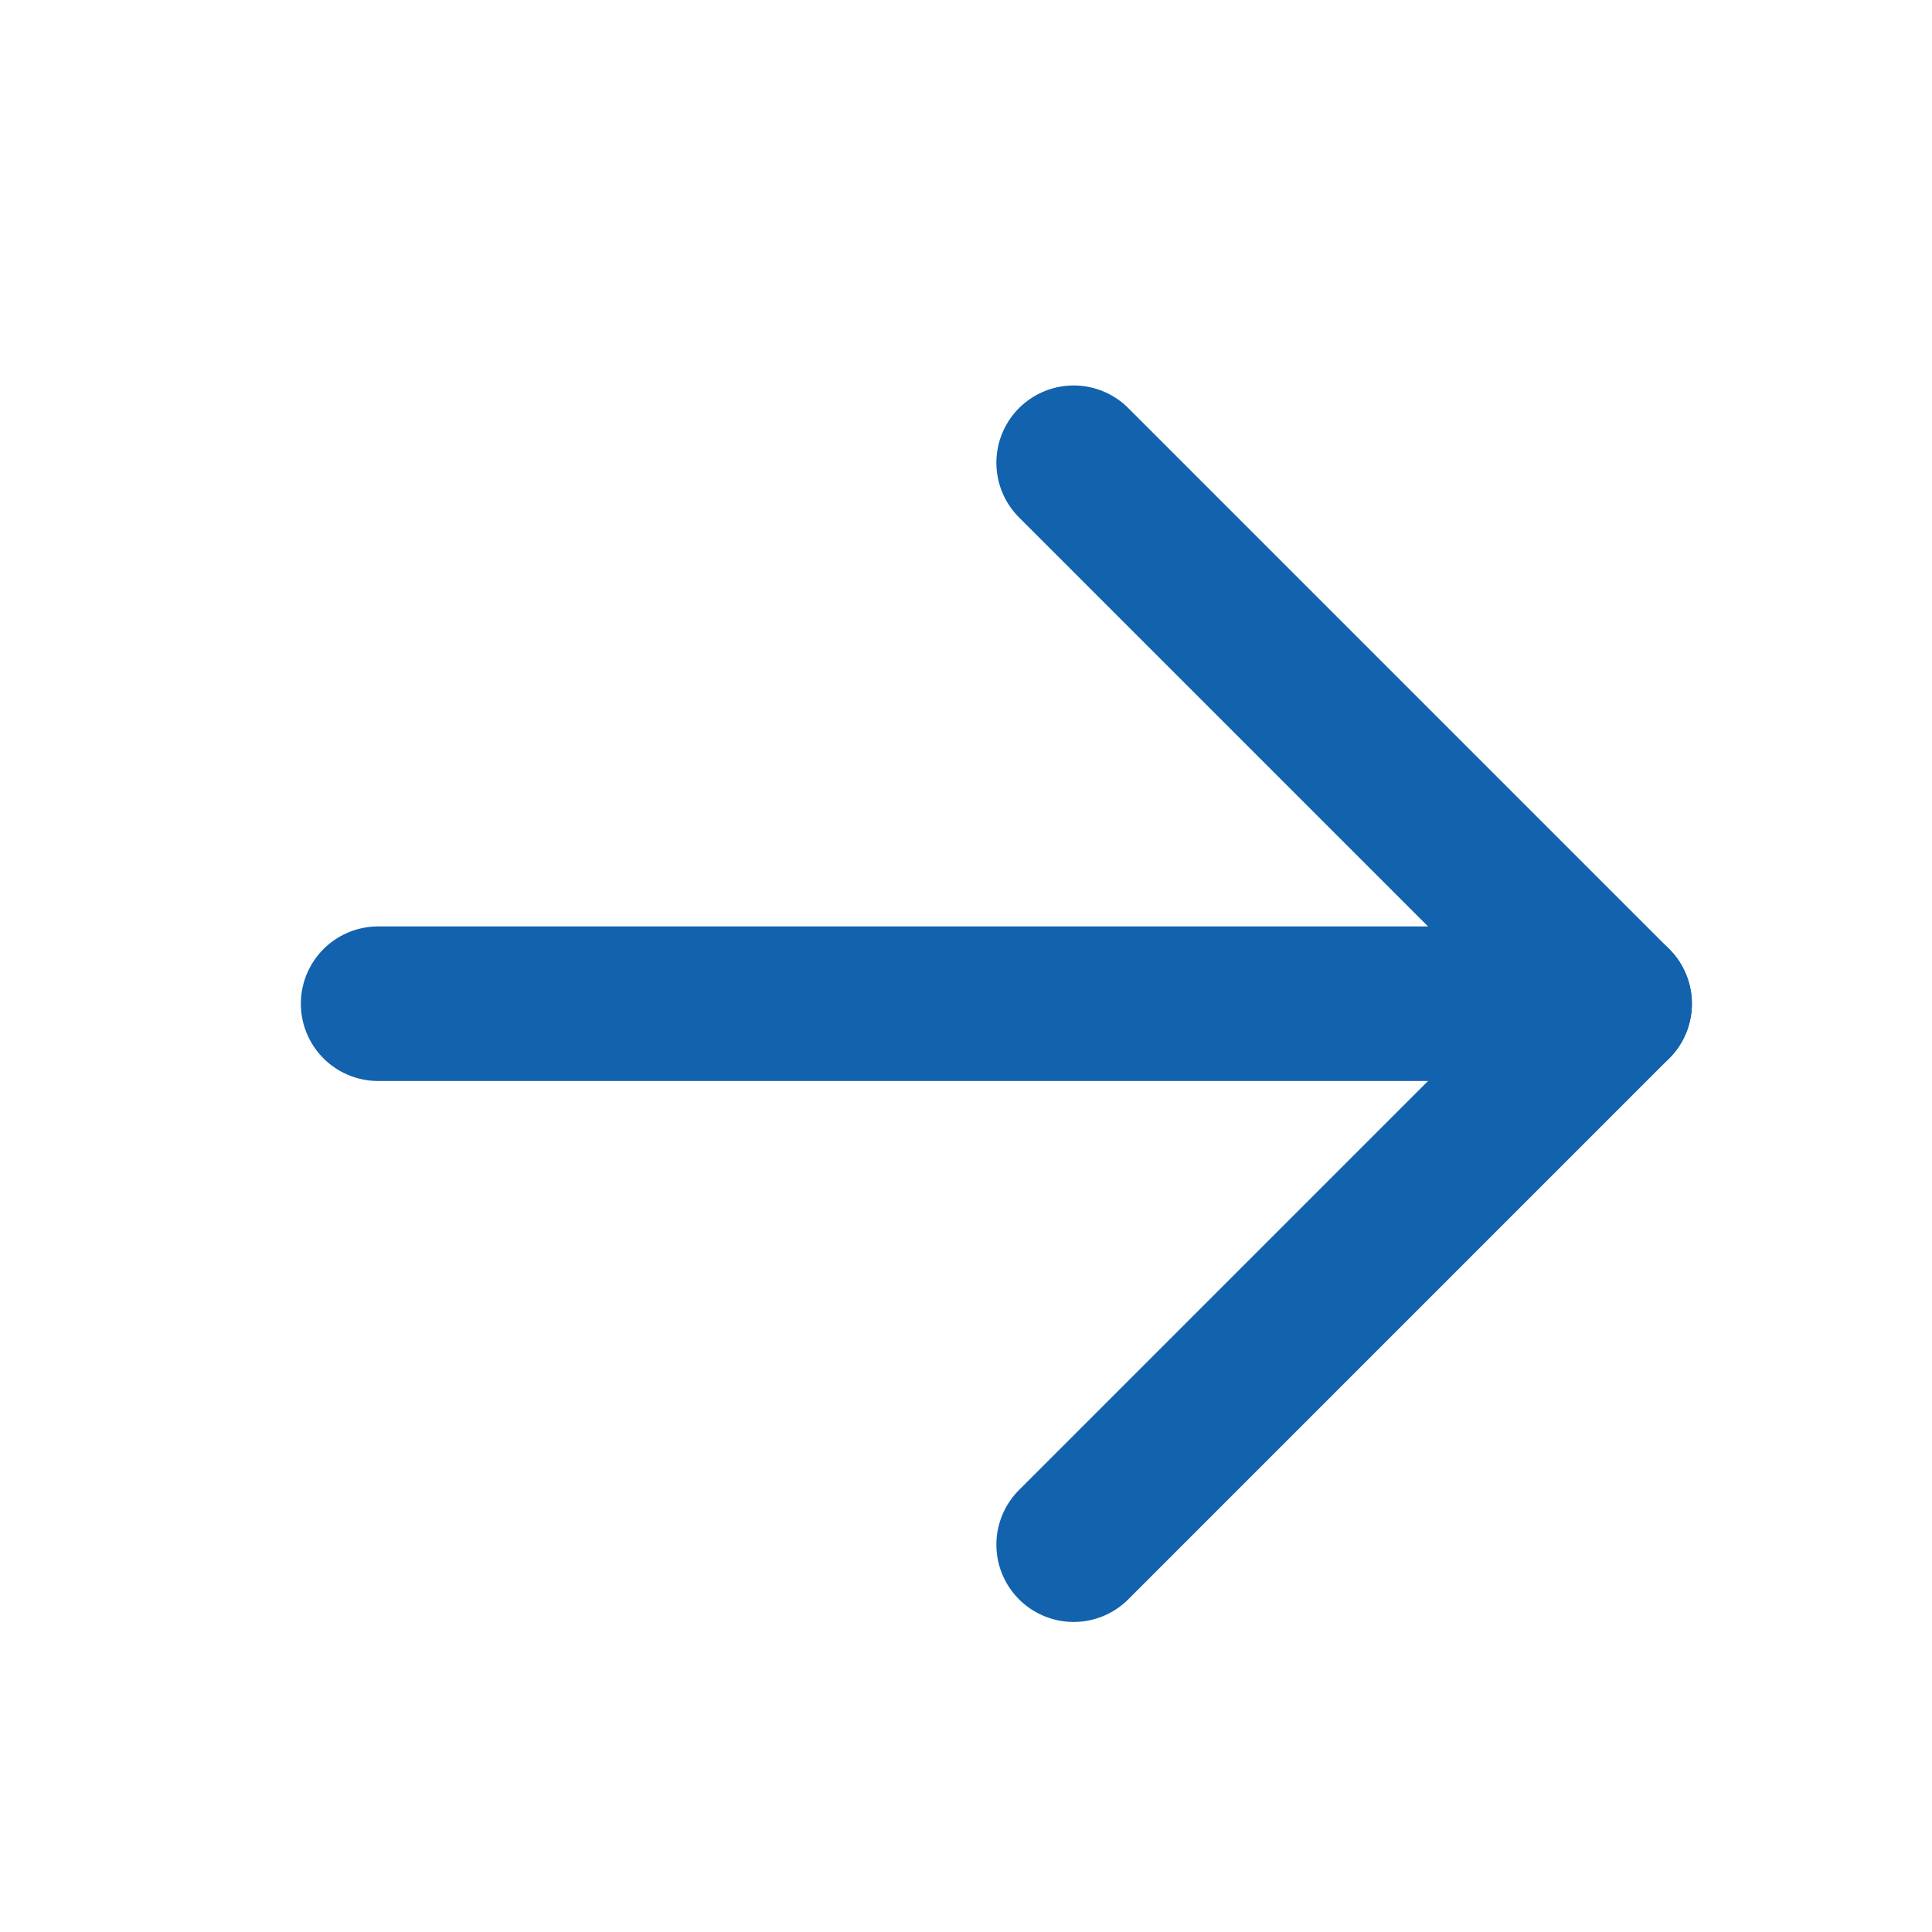
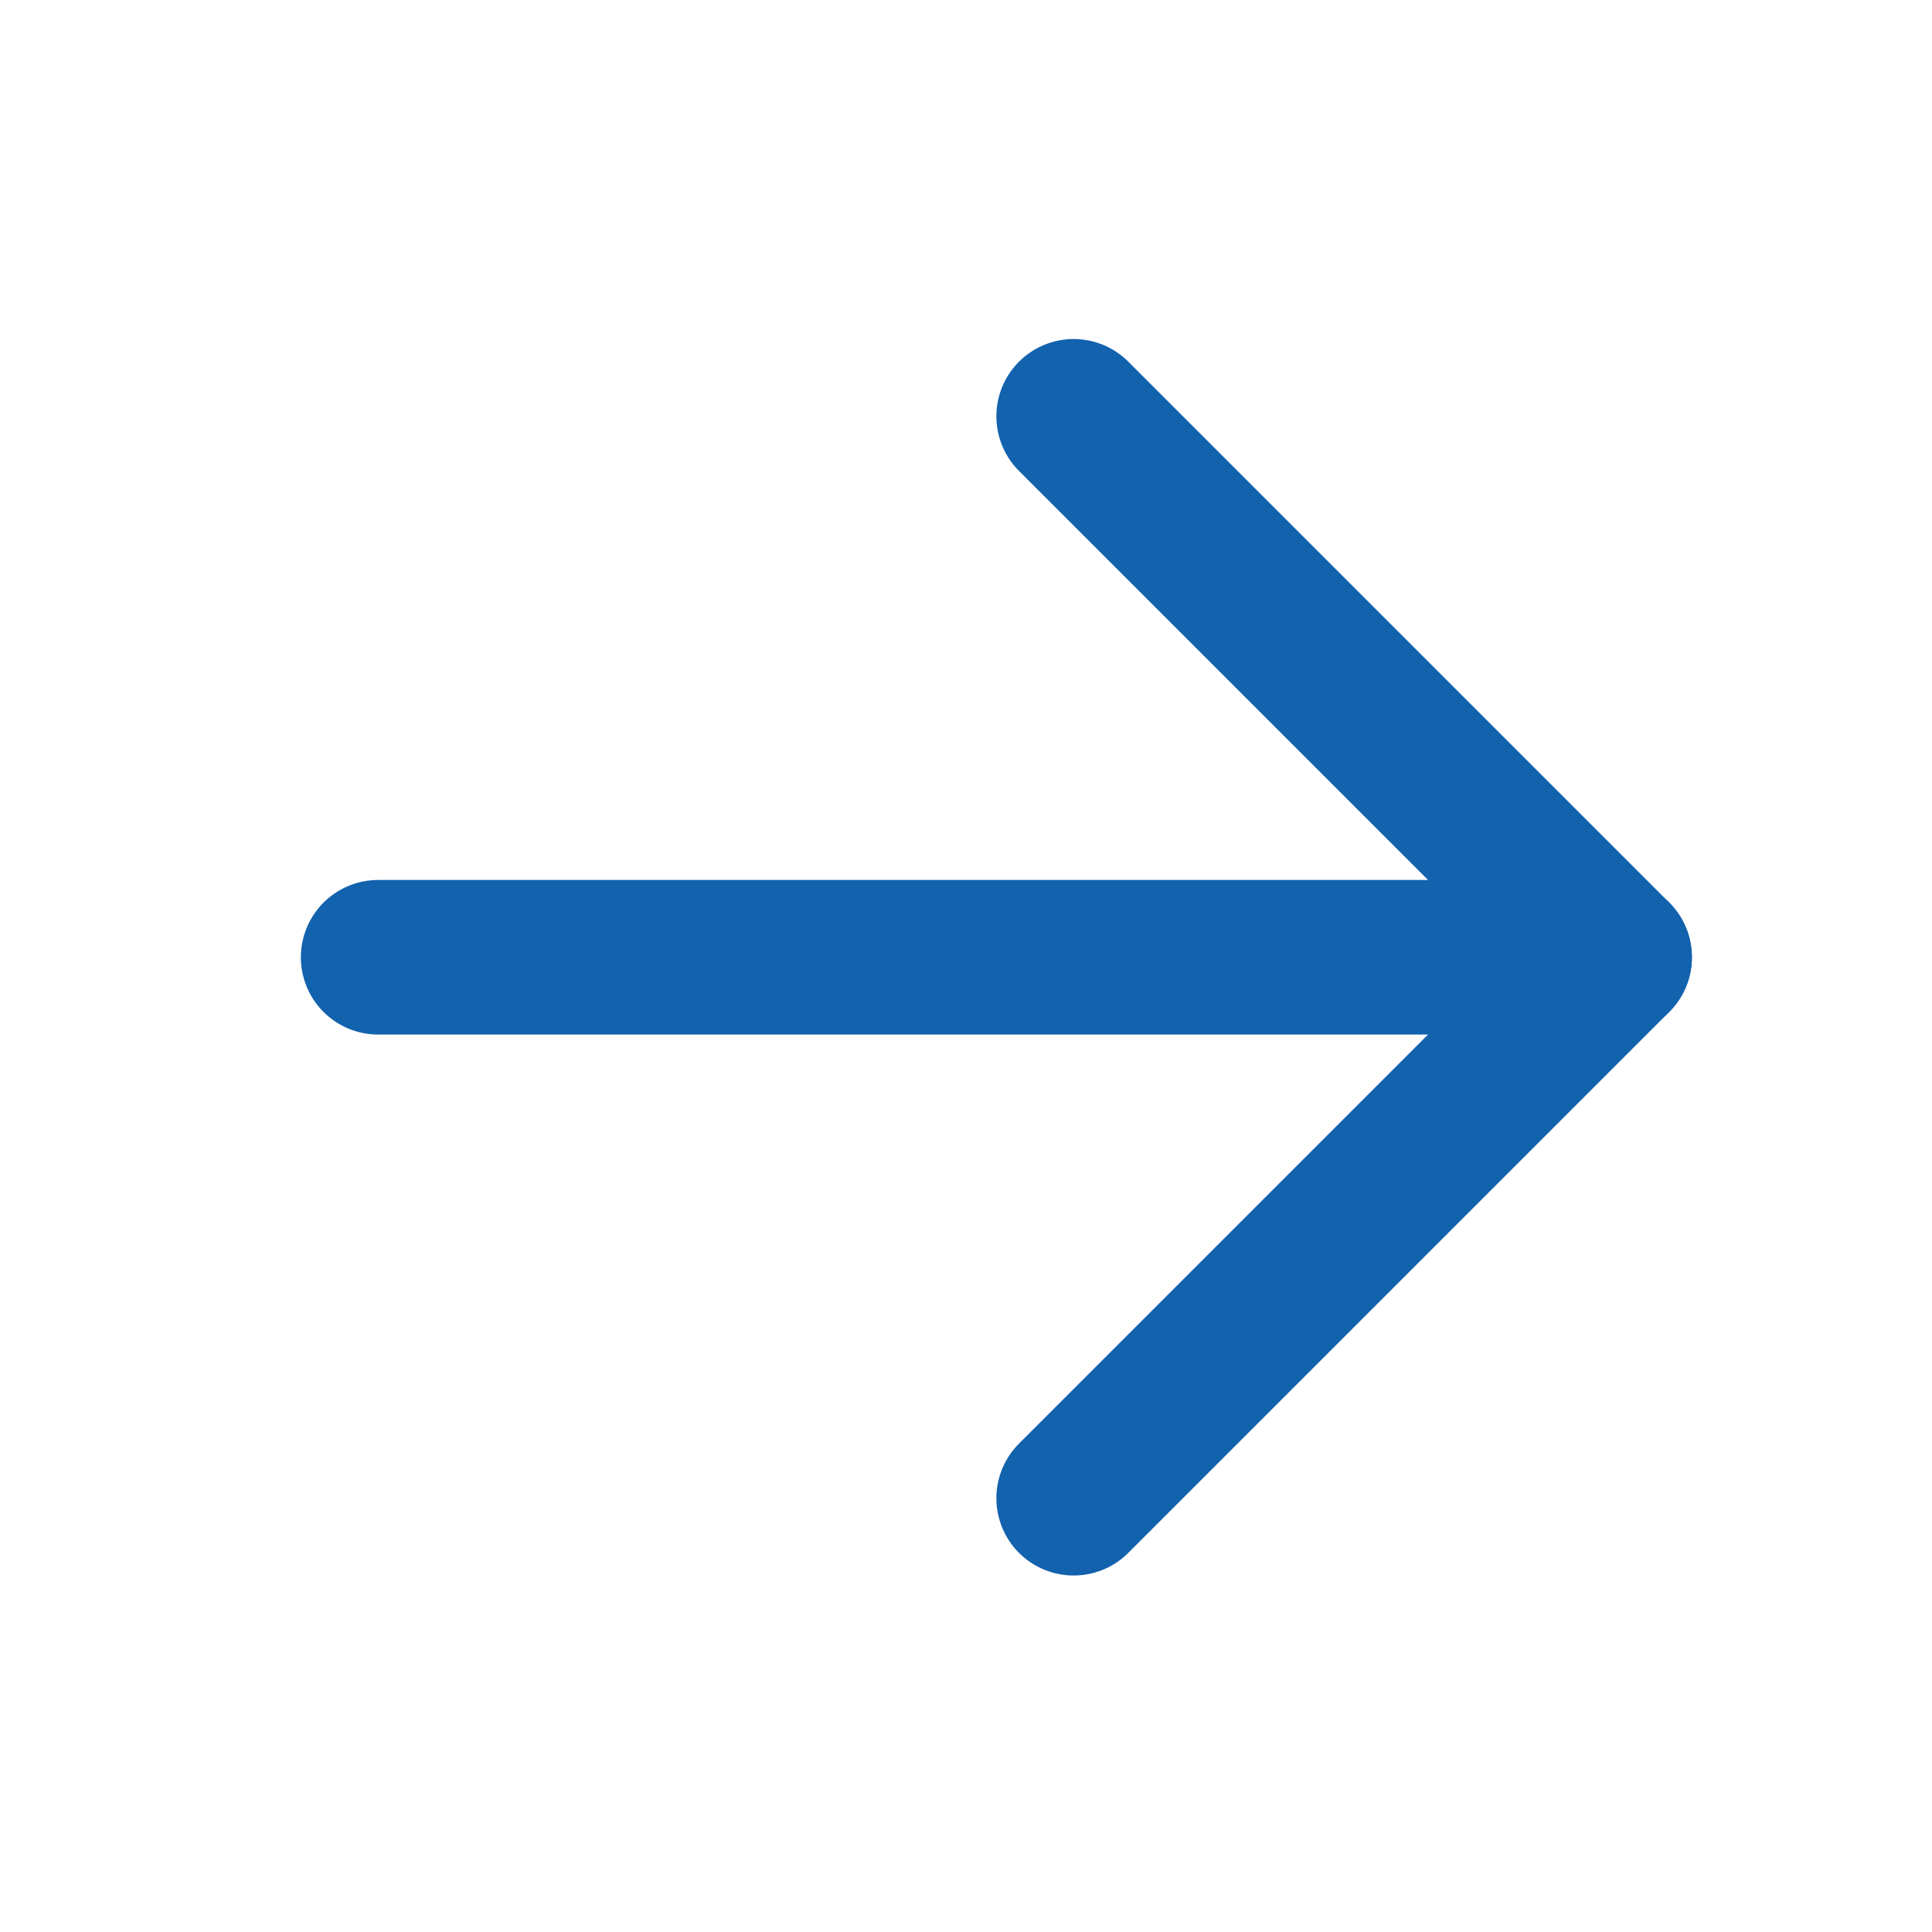
<svg xmlns="http://www.w3.org/2000/svg" width="25" height="25" viewBox="0 0 25 25" fill="none">
-   <path d="M4.893 12.988H20.893" stroke="#1262AE" stroke-width="2" stroke-linecap="round" stroke-linejoin="round" />
-   <path d="M13.893 5.988L20.893 12.988L13.893 19.988" stroke="#1262AE" stroke-width="2" stroke-linecap="round" stroke-linejoin="round" />
+   <path d="M4.893 12.387H20.893" stroke="#1262AE" stroke-width="2" stroke-linecap="round" stroke-linejoin="round" />
+   <path d="M13.893 5.387L20.893 12.387L13.893 19.387" stroke="#1262AE" stroke-width="2" stroke-linecap="round" stroke-linejoin="round" />
</svg>
